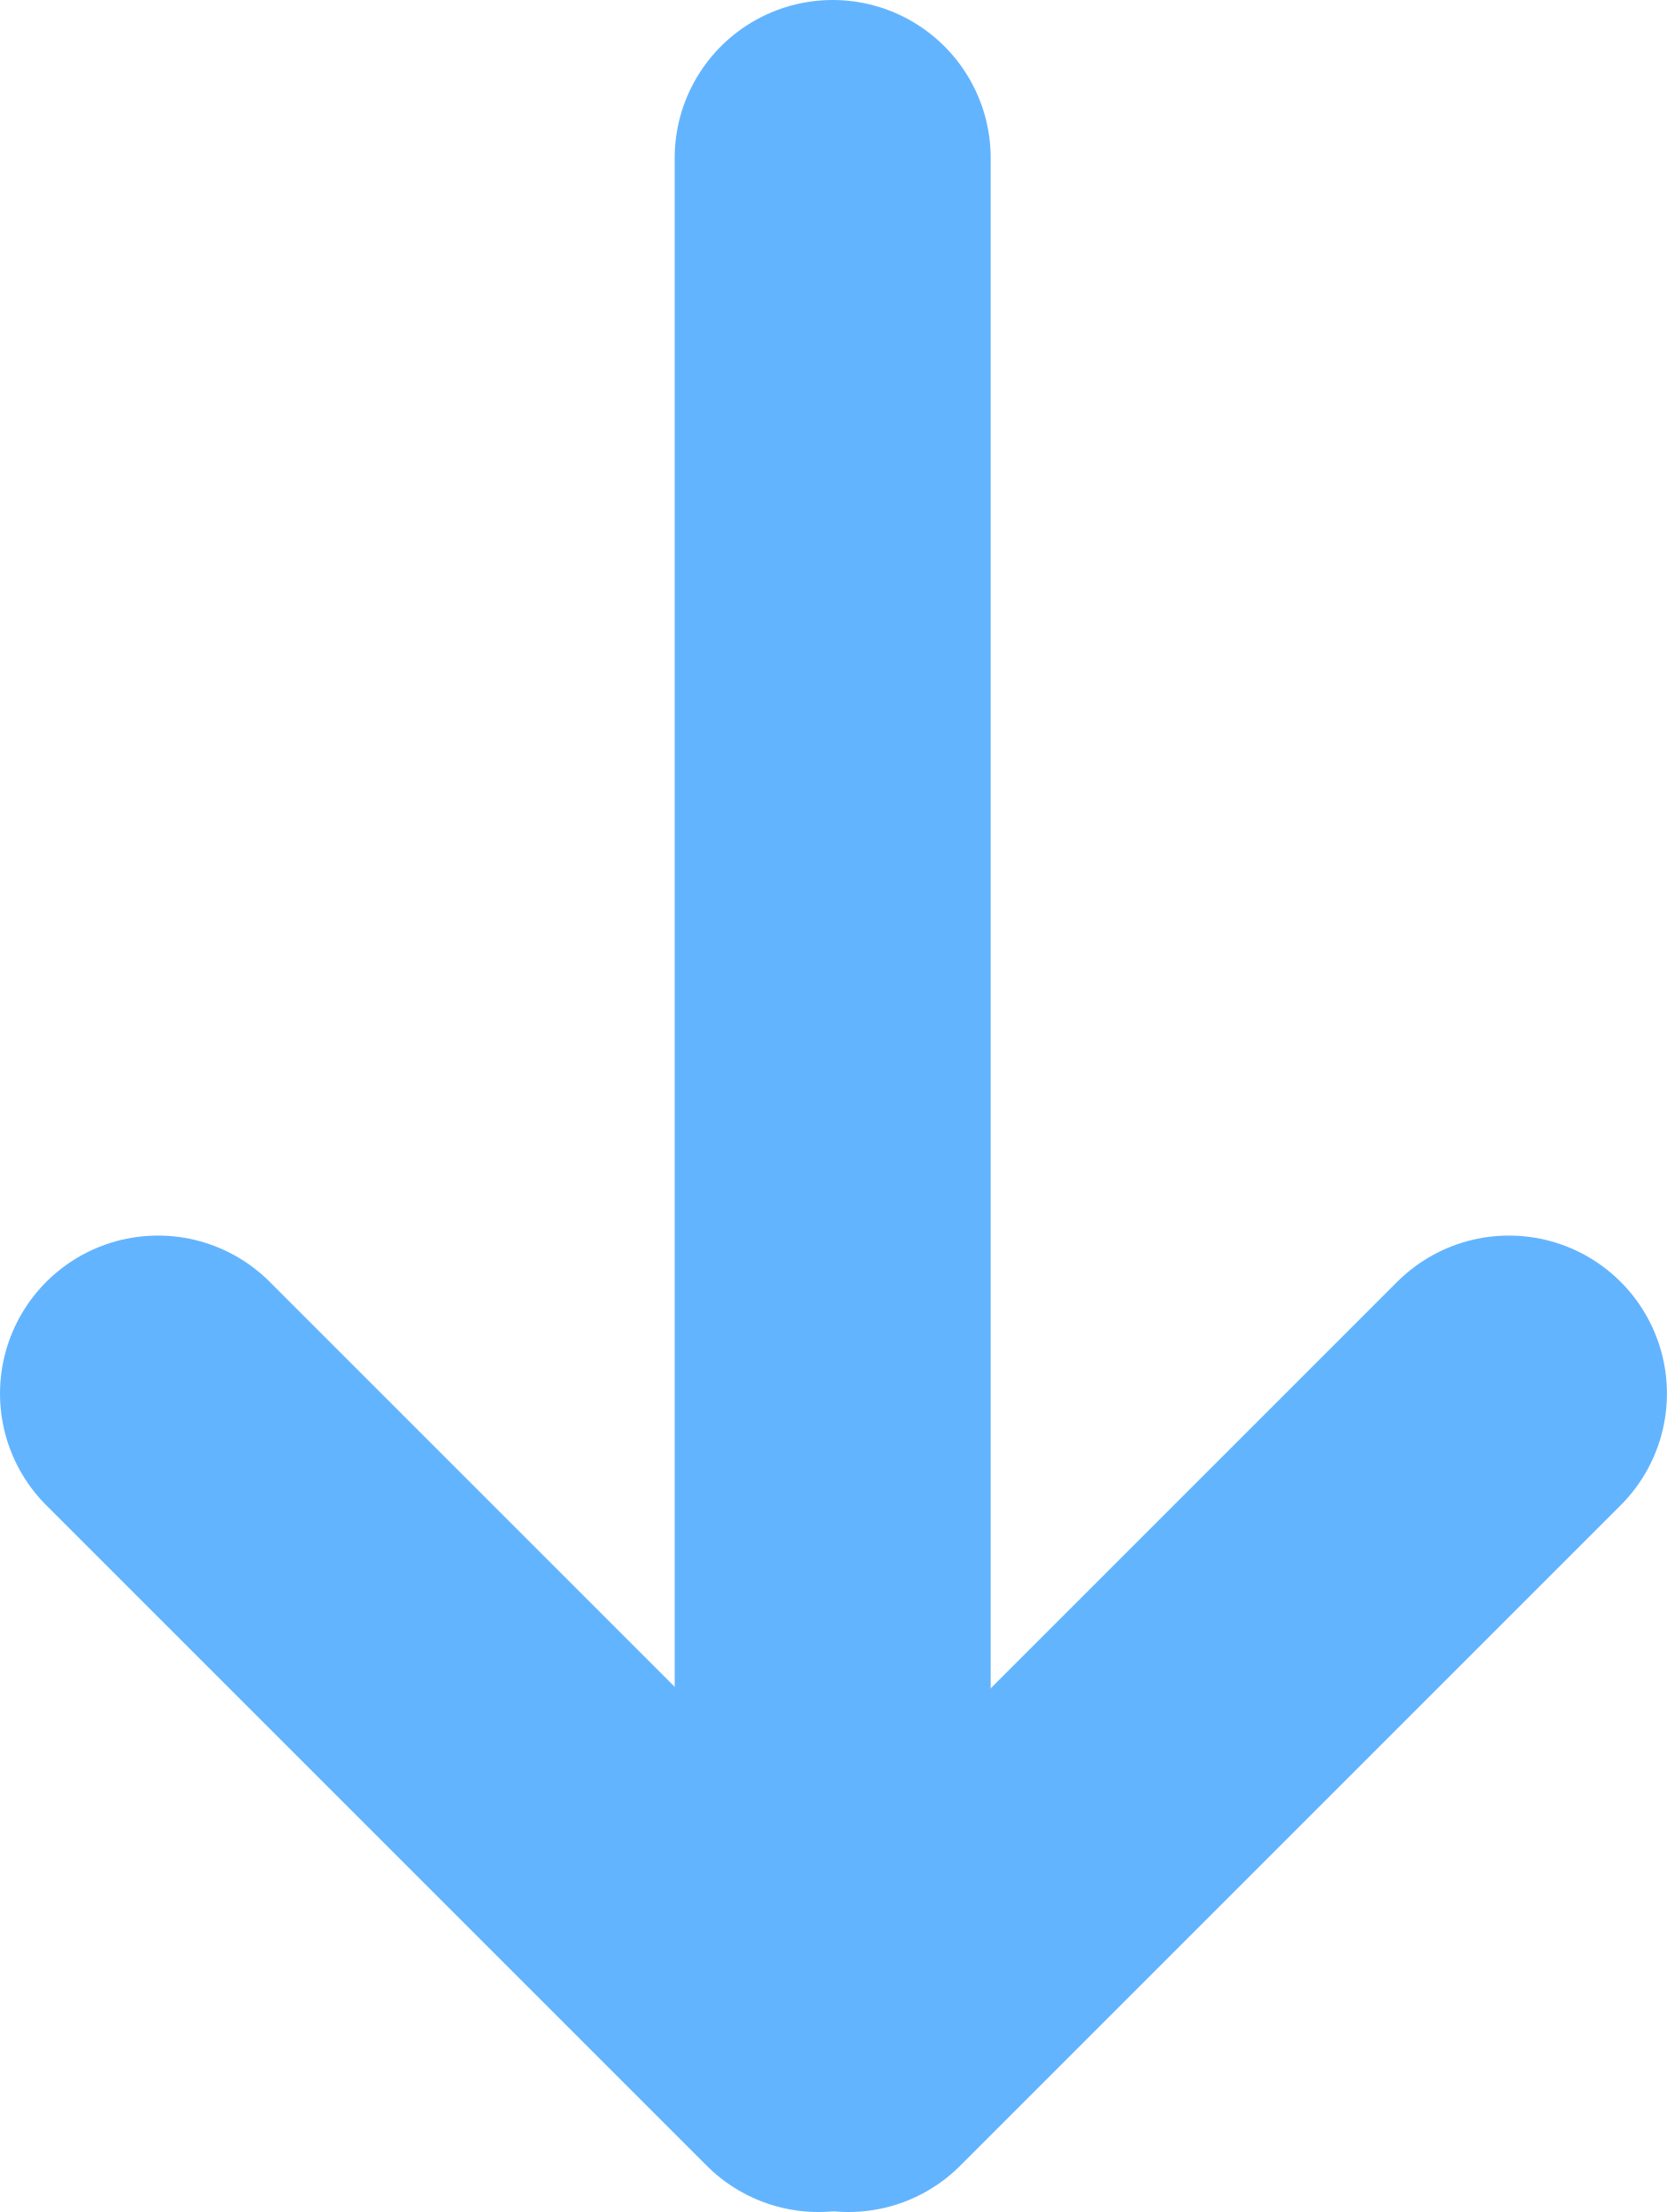
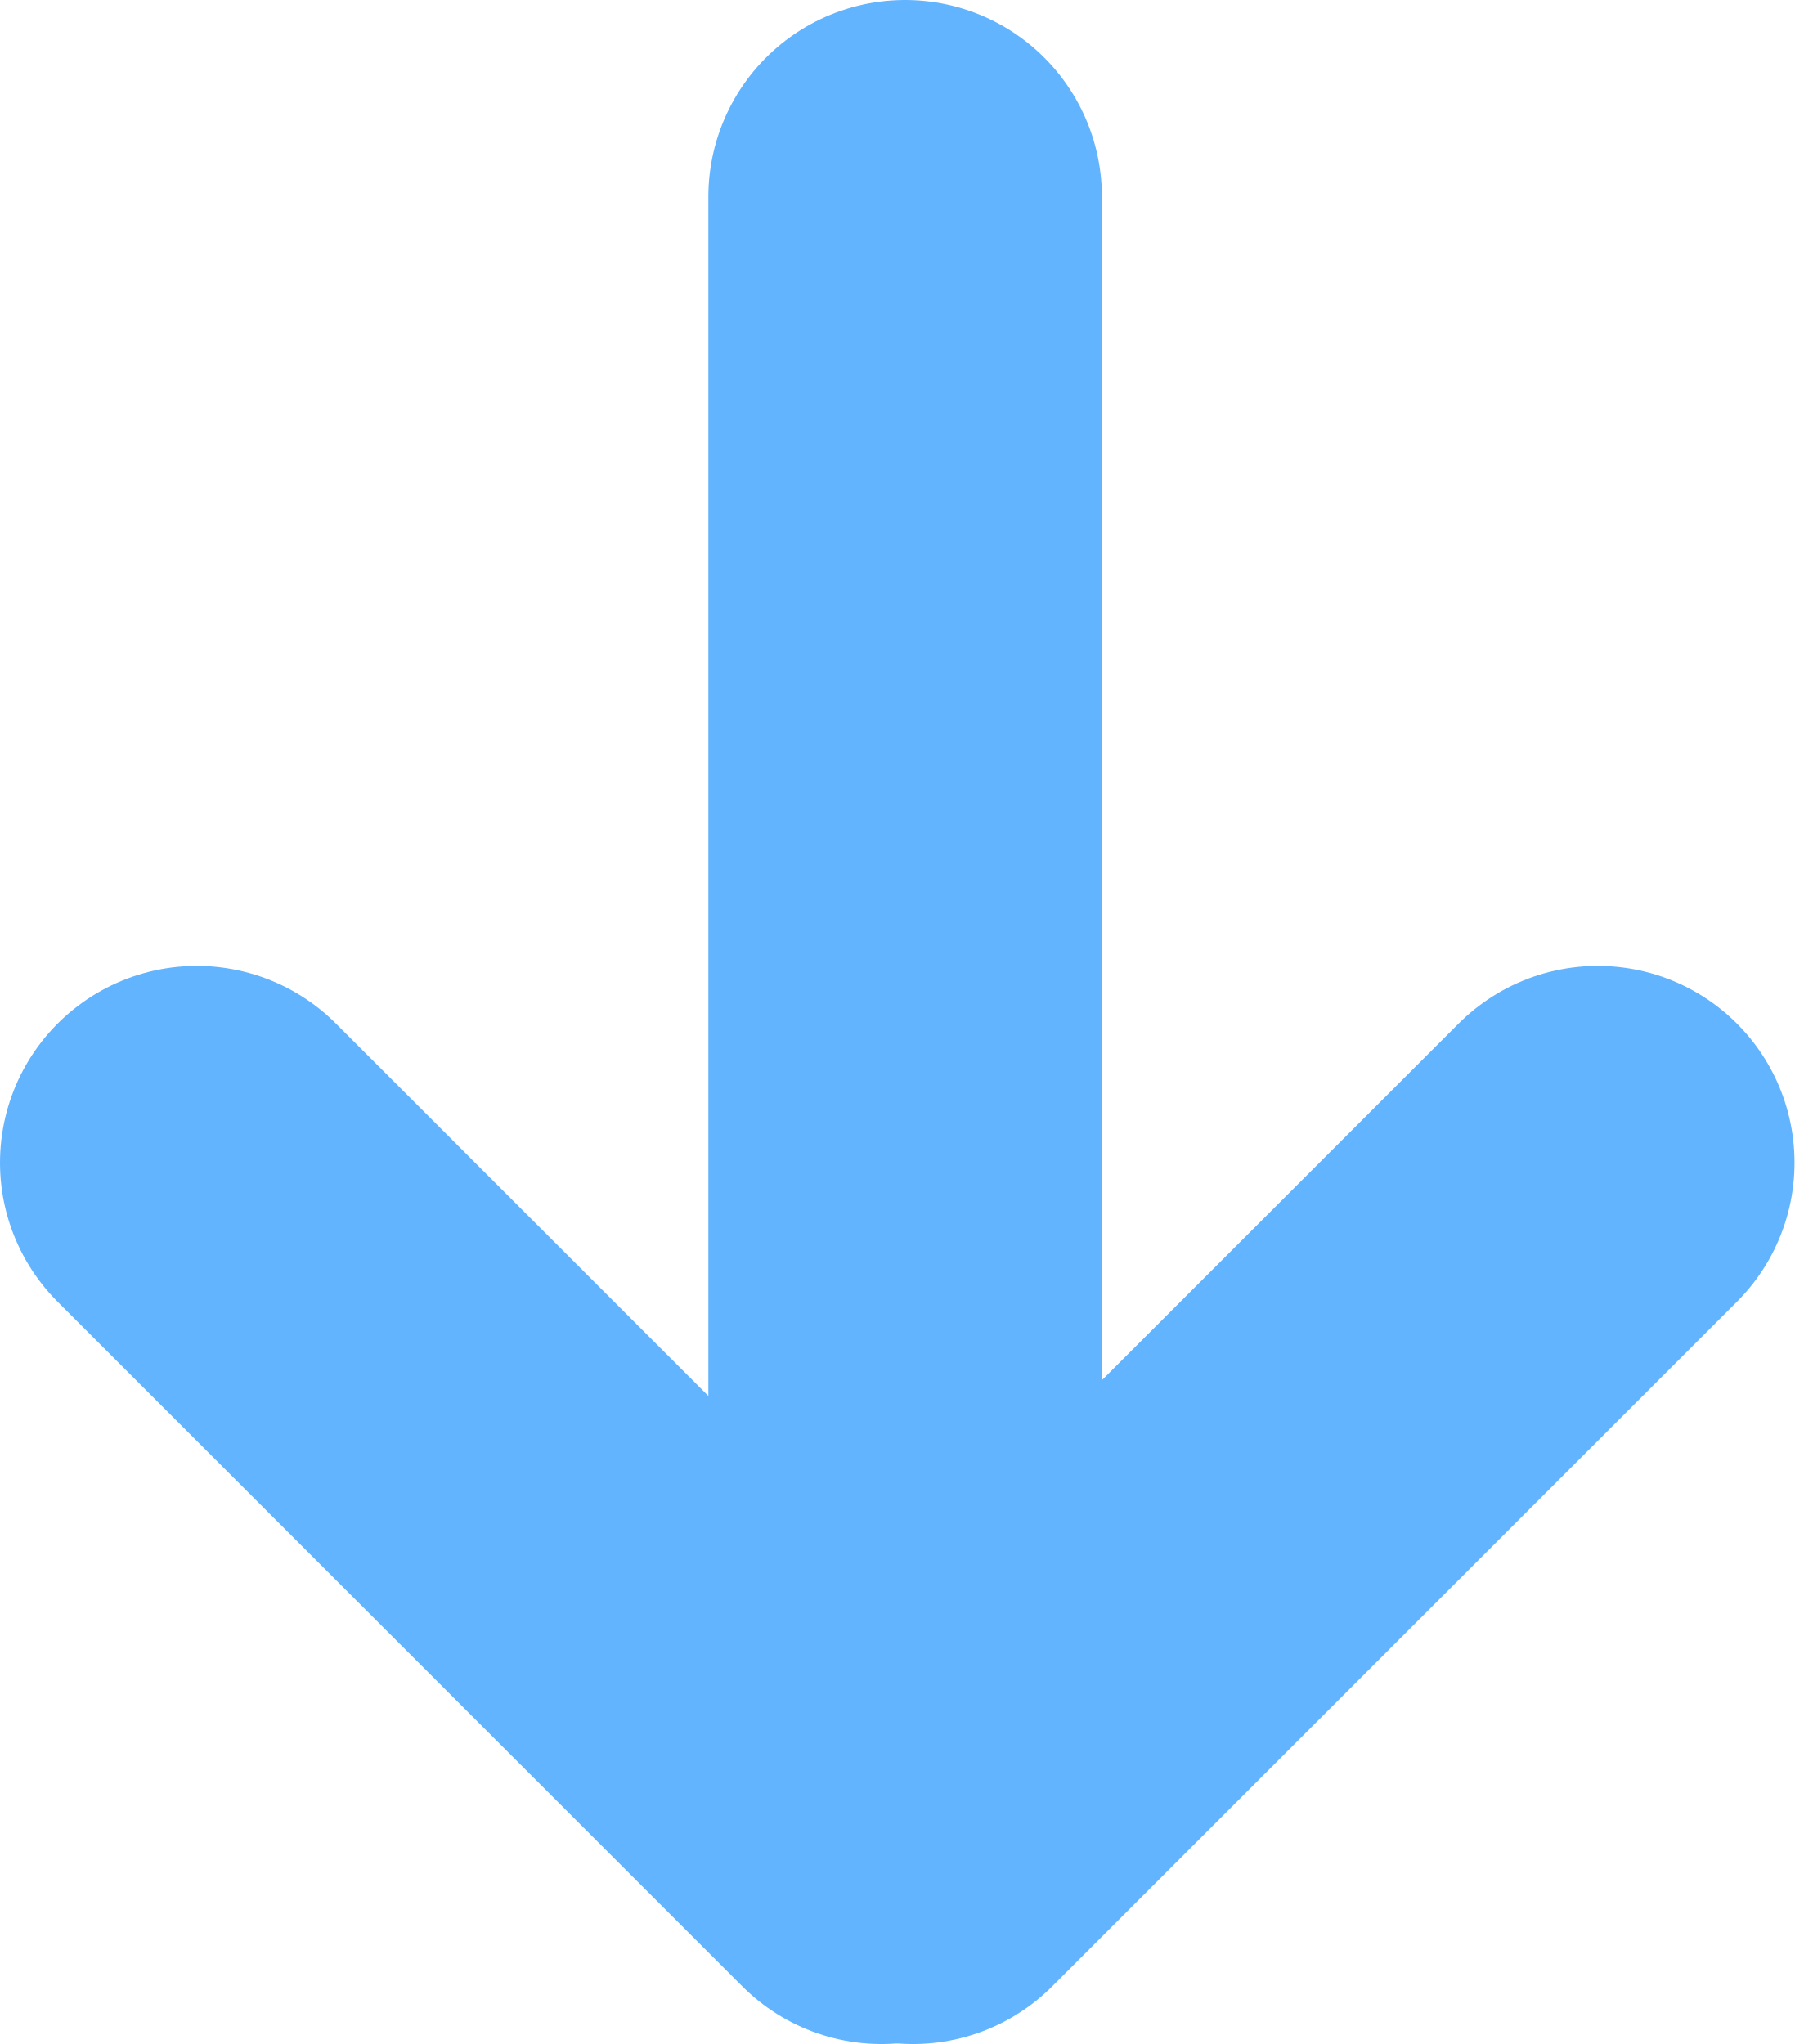
- <svg xmlns="http://www.w3.org/2000/svg" width="10.55" height="14" viewBox="0 0 10.55 14">
-   <line x1="5.27" y1="1" x2="5.27" y2="12.03" fill="none" stroke="#63b4ff" stroke-linecap="round" stroke-miterlimit="10" stroke-width="2" />
-   <line x1="5.37" y1="13" x2="9.55" y2="8.82" fill="none" stroke="#63b4ff" stroke-linecap="round" stroke-miterlimit="10" stroke-width="2" />
-   <line x1="5.18" y1="13" x2="1" y2="8.82" fill="none" stroke="#63b4ff" stroke-linecap="round" stroke-miterlimit="10" stroke-width="2" />
+ <svg xmlns="http://www.w3.org/2000/svg" width="9.12" height="10.39" viewBox="0 0 9.12 10.39">
+   <line x1="4.6" y1="1" x2="4.6" y2="8.75" fill="none" stroke="#63b4ff" stroke-linecap="round" stroke-miterlimit="10" stroke-width="2" />
+   <line x1="4.64" y1="9.39" x2="8.12" y2="5.91" fill="none" stroke="#63b4ff" stroke-linecap="round" stroke-miterlimit="10" stroke-width="2" />
+   <line x1="4.48" y1="9.39" x2="1" y2="5.91" fill="none" stroke="#63b4ff" stroke-linecap="round" stroke-miterlimit="10" stroke-width="2" />
</svg>
